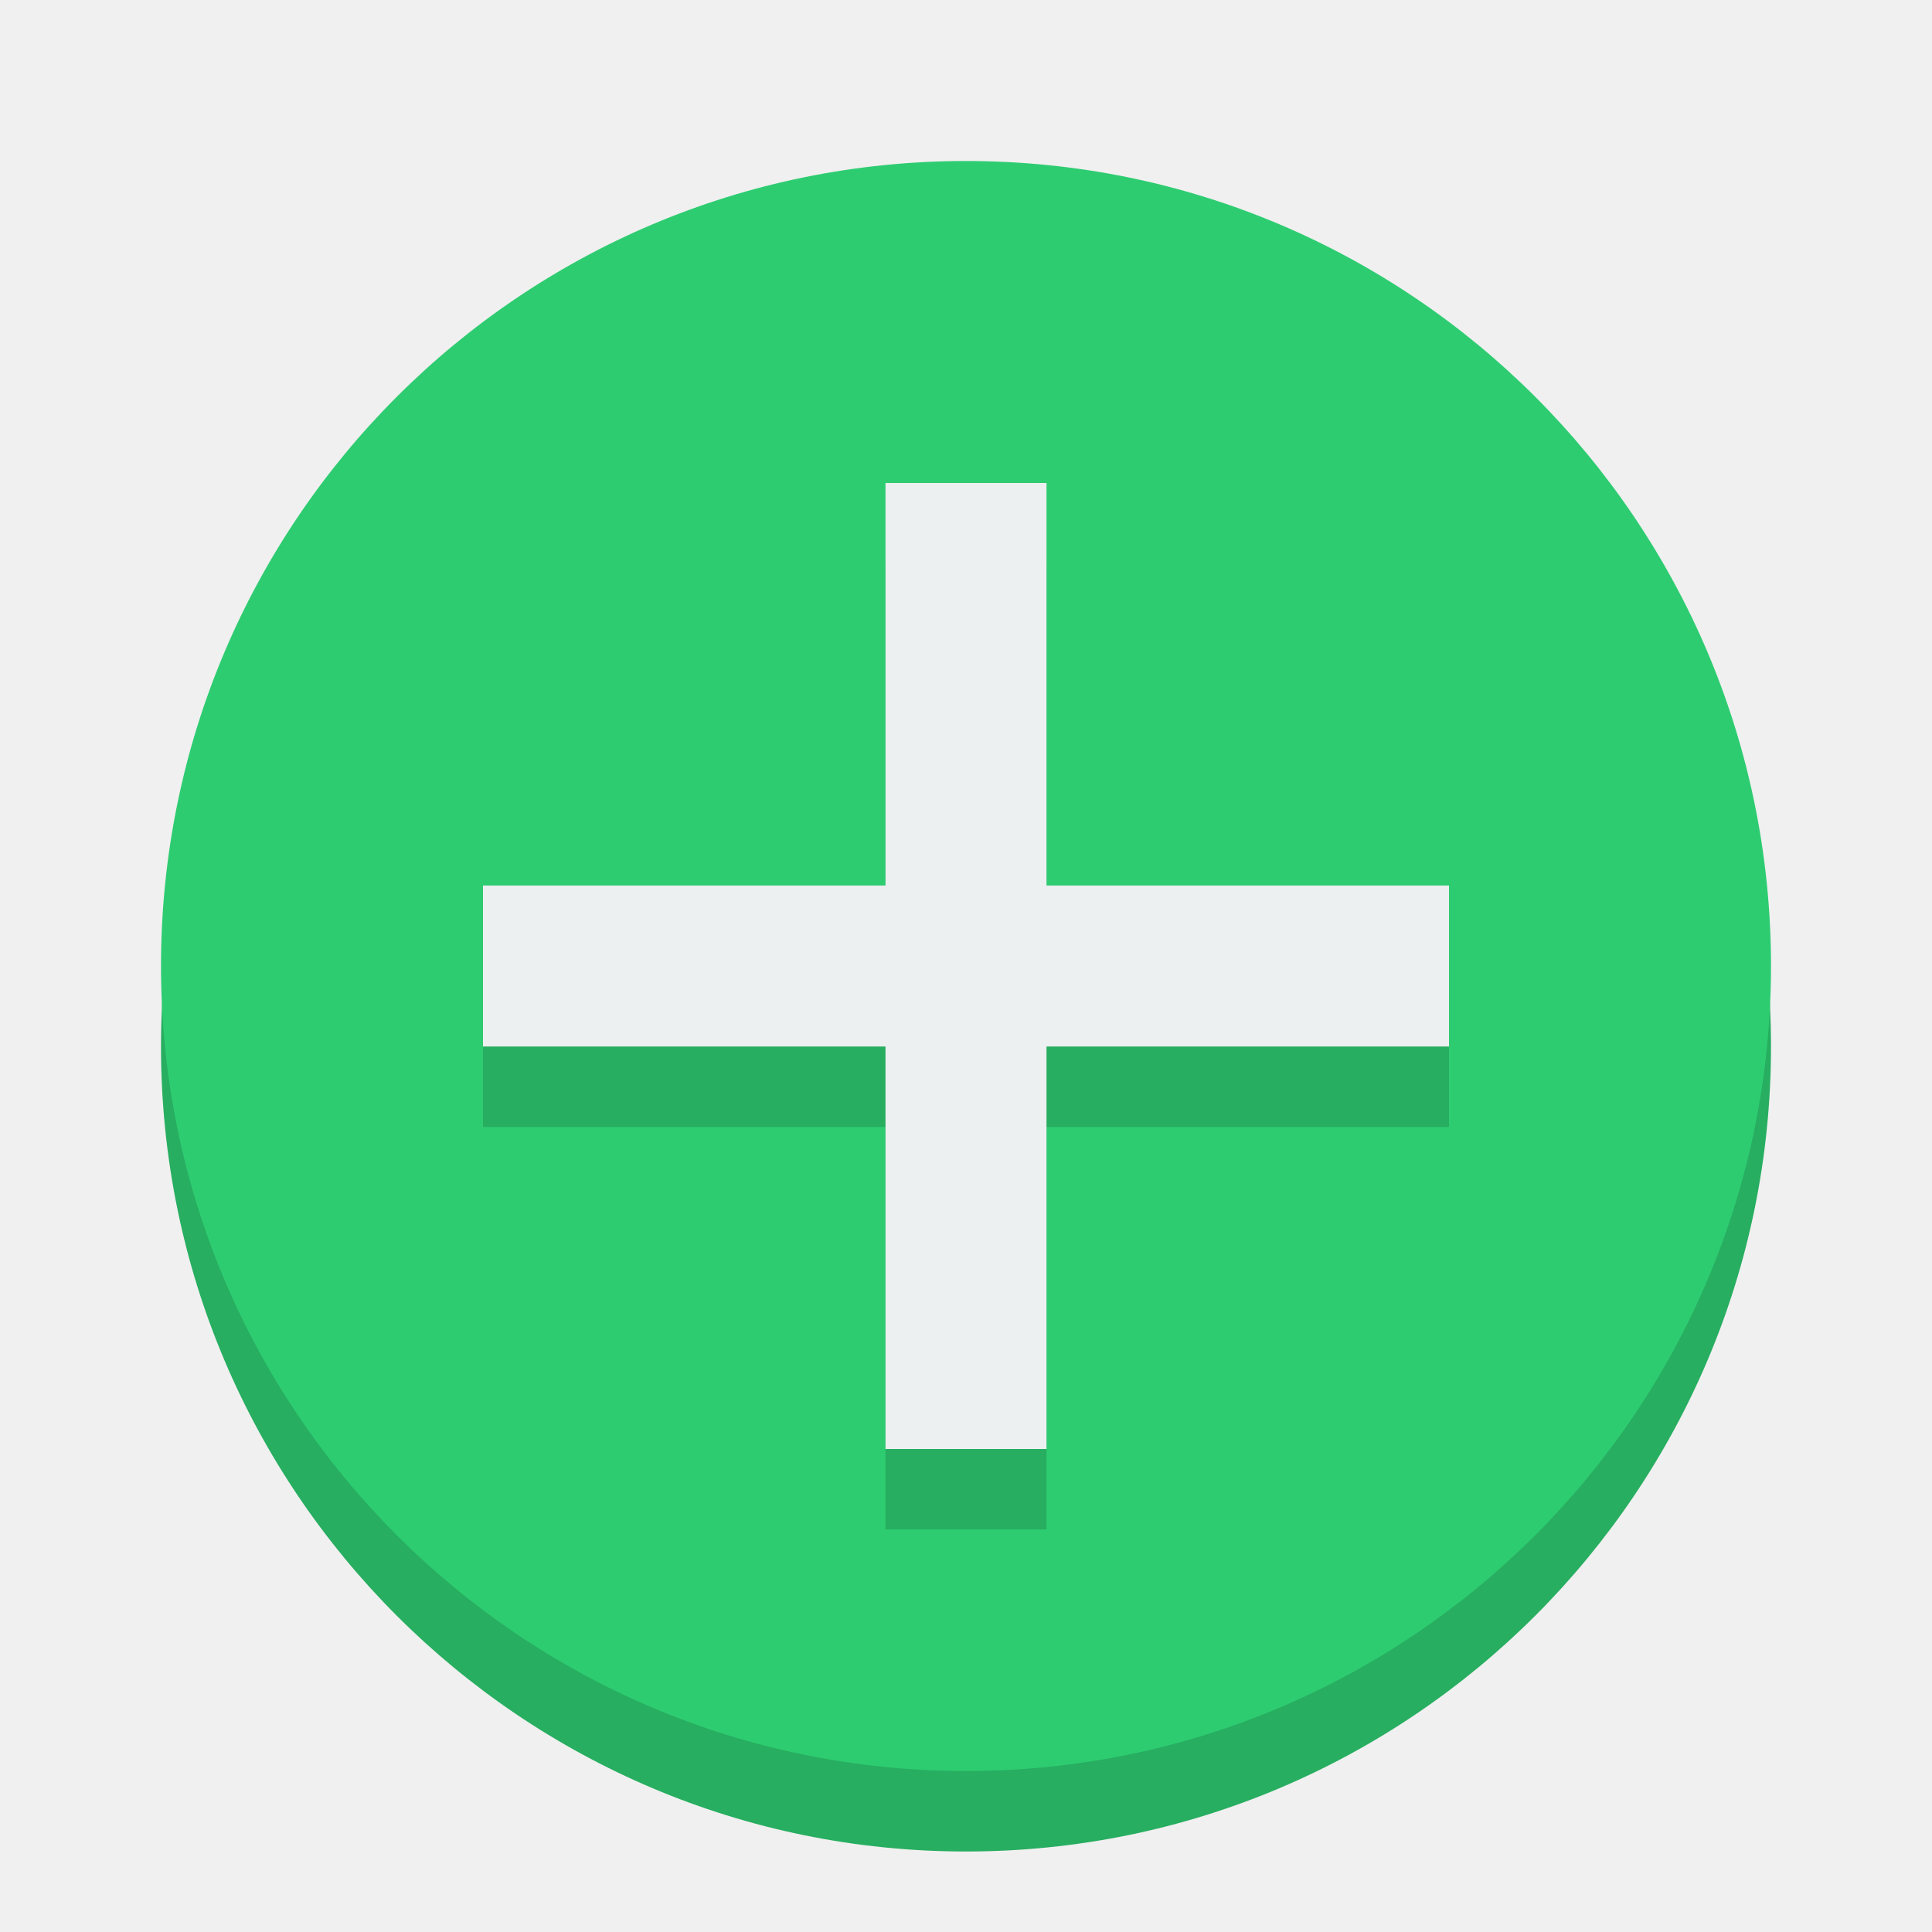
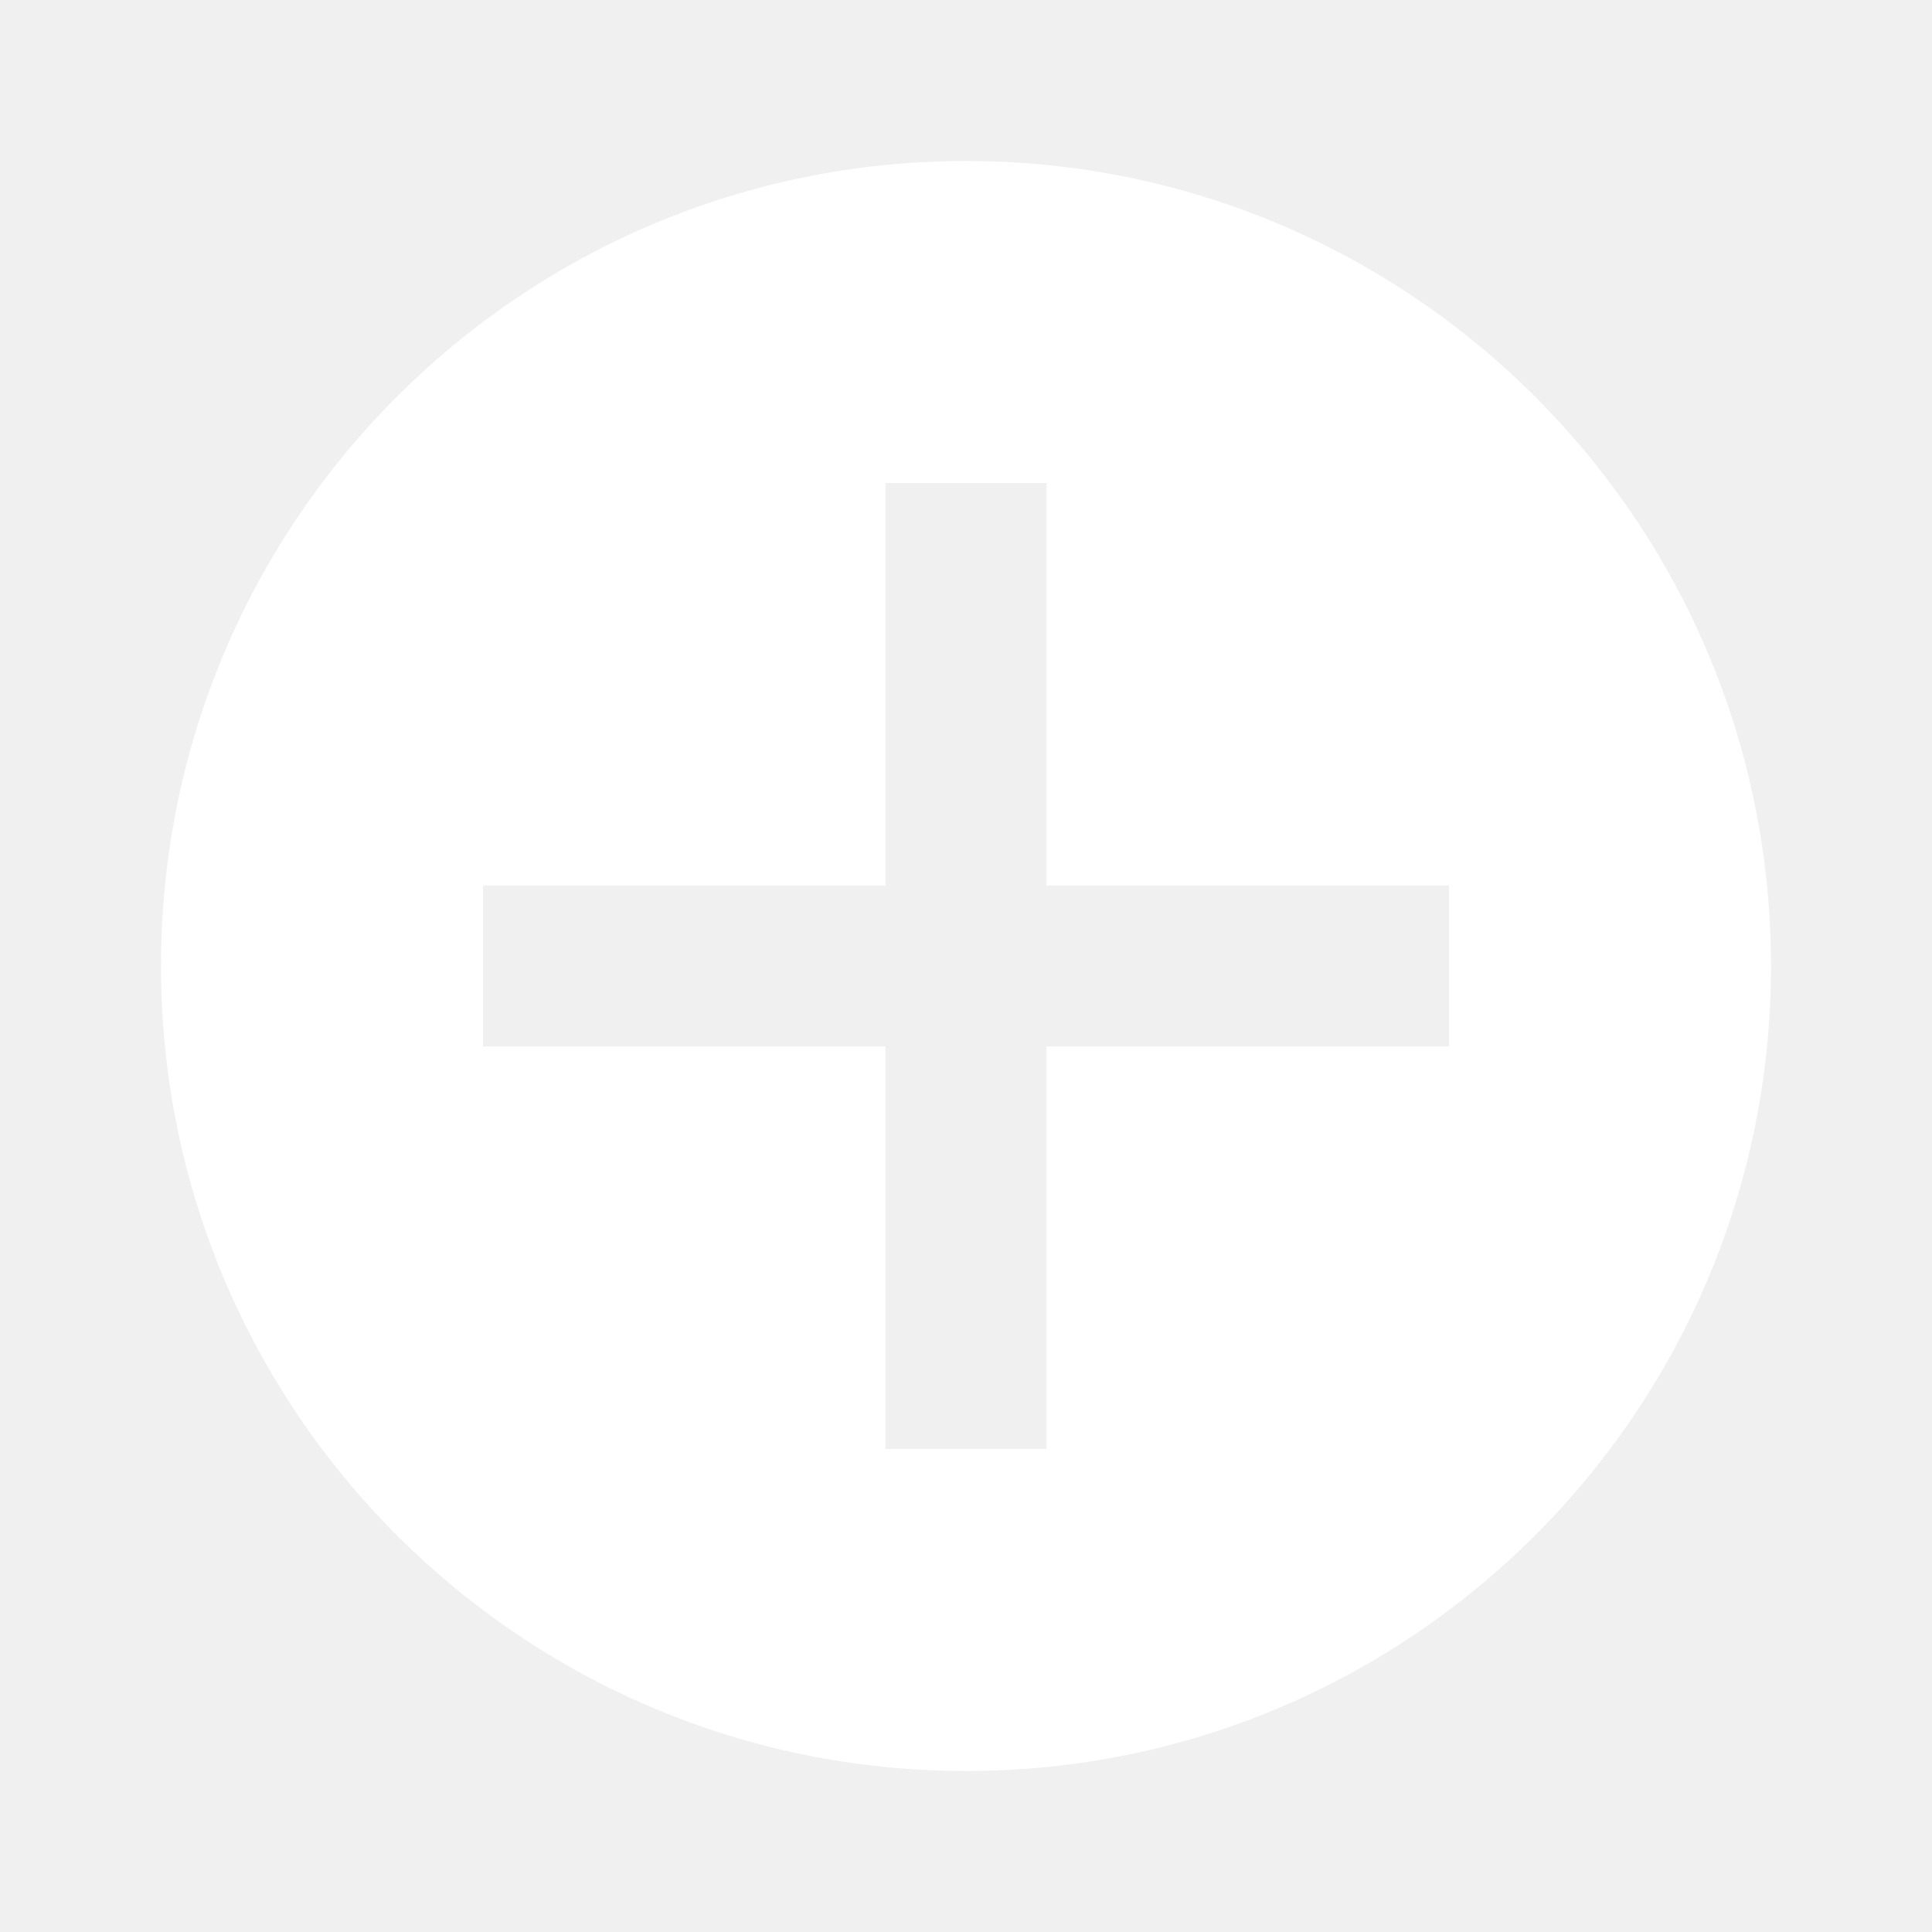
- <svg xmlns="http://www.w3.org/2000/svg" id="svg2" width="24" version="1.1" height="24">
+ <svg xmlns="http://www.w3.org/2000/svg" height="24" version="1.1" width="24" id="svg2">
  <defs id="defs16" />
-   <g id="g4" transform="translate(0 -1028.4)">
-     <path id="path6" transform="translate(0 1029.4)" fill="#27ae60" d="m22 12c0 5.523-4.477 10-10 10-5.523 0-10-4.477-10-10 0-5.523 4.477-10 10-10 5.523 0 10 4.477 10 10z" />
-     <path id="path8" transform="translate(0 1028.4)" fill="#2ecc71" d="m22 12c0 5.523-4.477 10-10 10-5.523 0-10-4.477-10-10 0-5.523 4.477-10 10-10 5.523 0 10 4.477 10 10z" />
-     <path id="path10" fill="#27ae60" d="m6 1042.4h5v5h2v-5h5v-2h-5v-5h-2v5h-5v2z" />
-     <path id="path12" fill="#ecf0f1" d="m6 1041.4h5v5h2v-5h5v-2h-5v-5h-2v5h-5v2z" />
+   <g transform="translate(0 -1028.4)" id="g4">
+     <path id="path6" d="m 12,1030.4 c -5.523,0 -10,4.477 -10,10 0,5.523 4.477,10 10,10 5.523,0 10,-4.477 10,-10 0,-5.523 -4.477,-10 -10,-10 z m -1,4 2,0 0,5 5,0 0,2 -5,0 0,5 -2,0 0,-5 -5,0 0,-2 5,0 0,-5 z" style="fill:#ffffff" />
  </g>
</svg>
